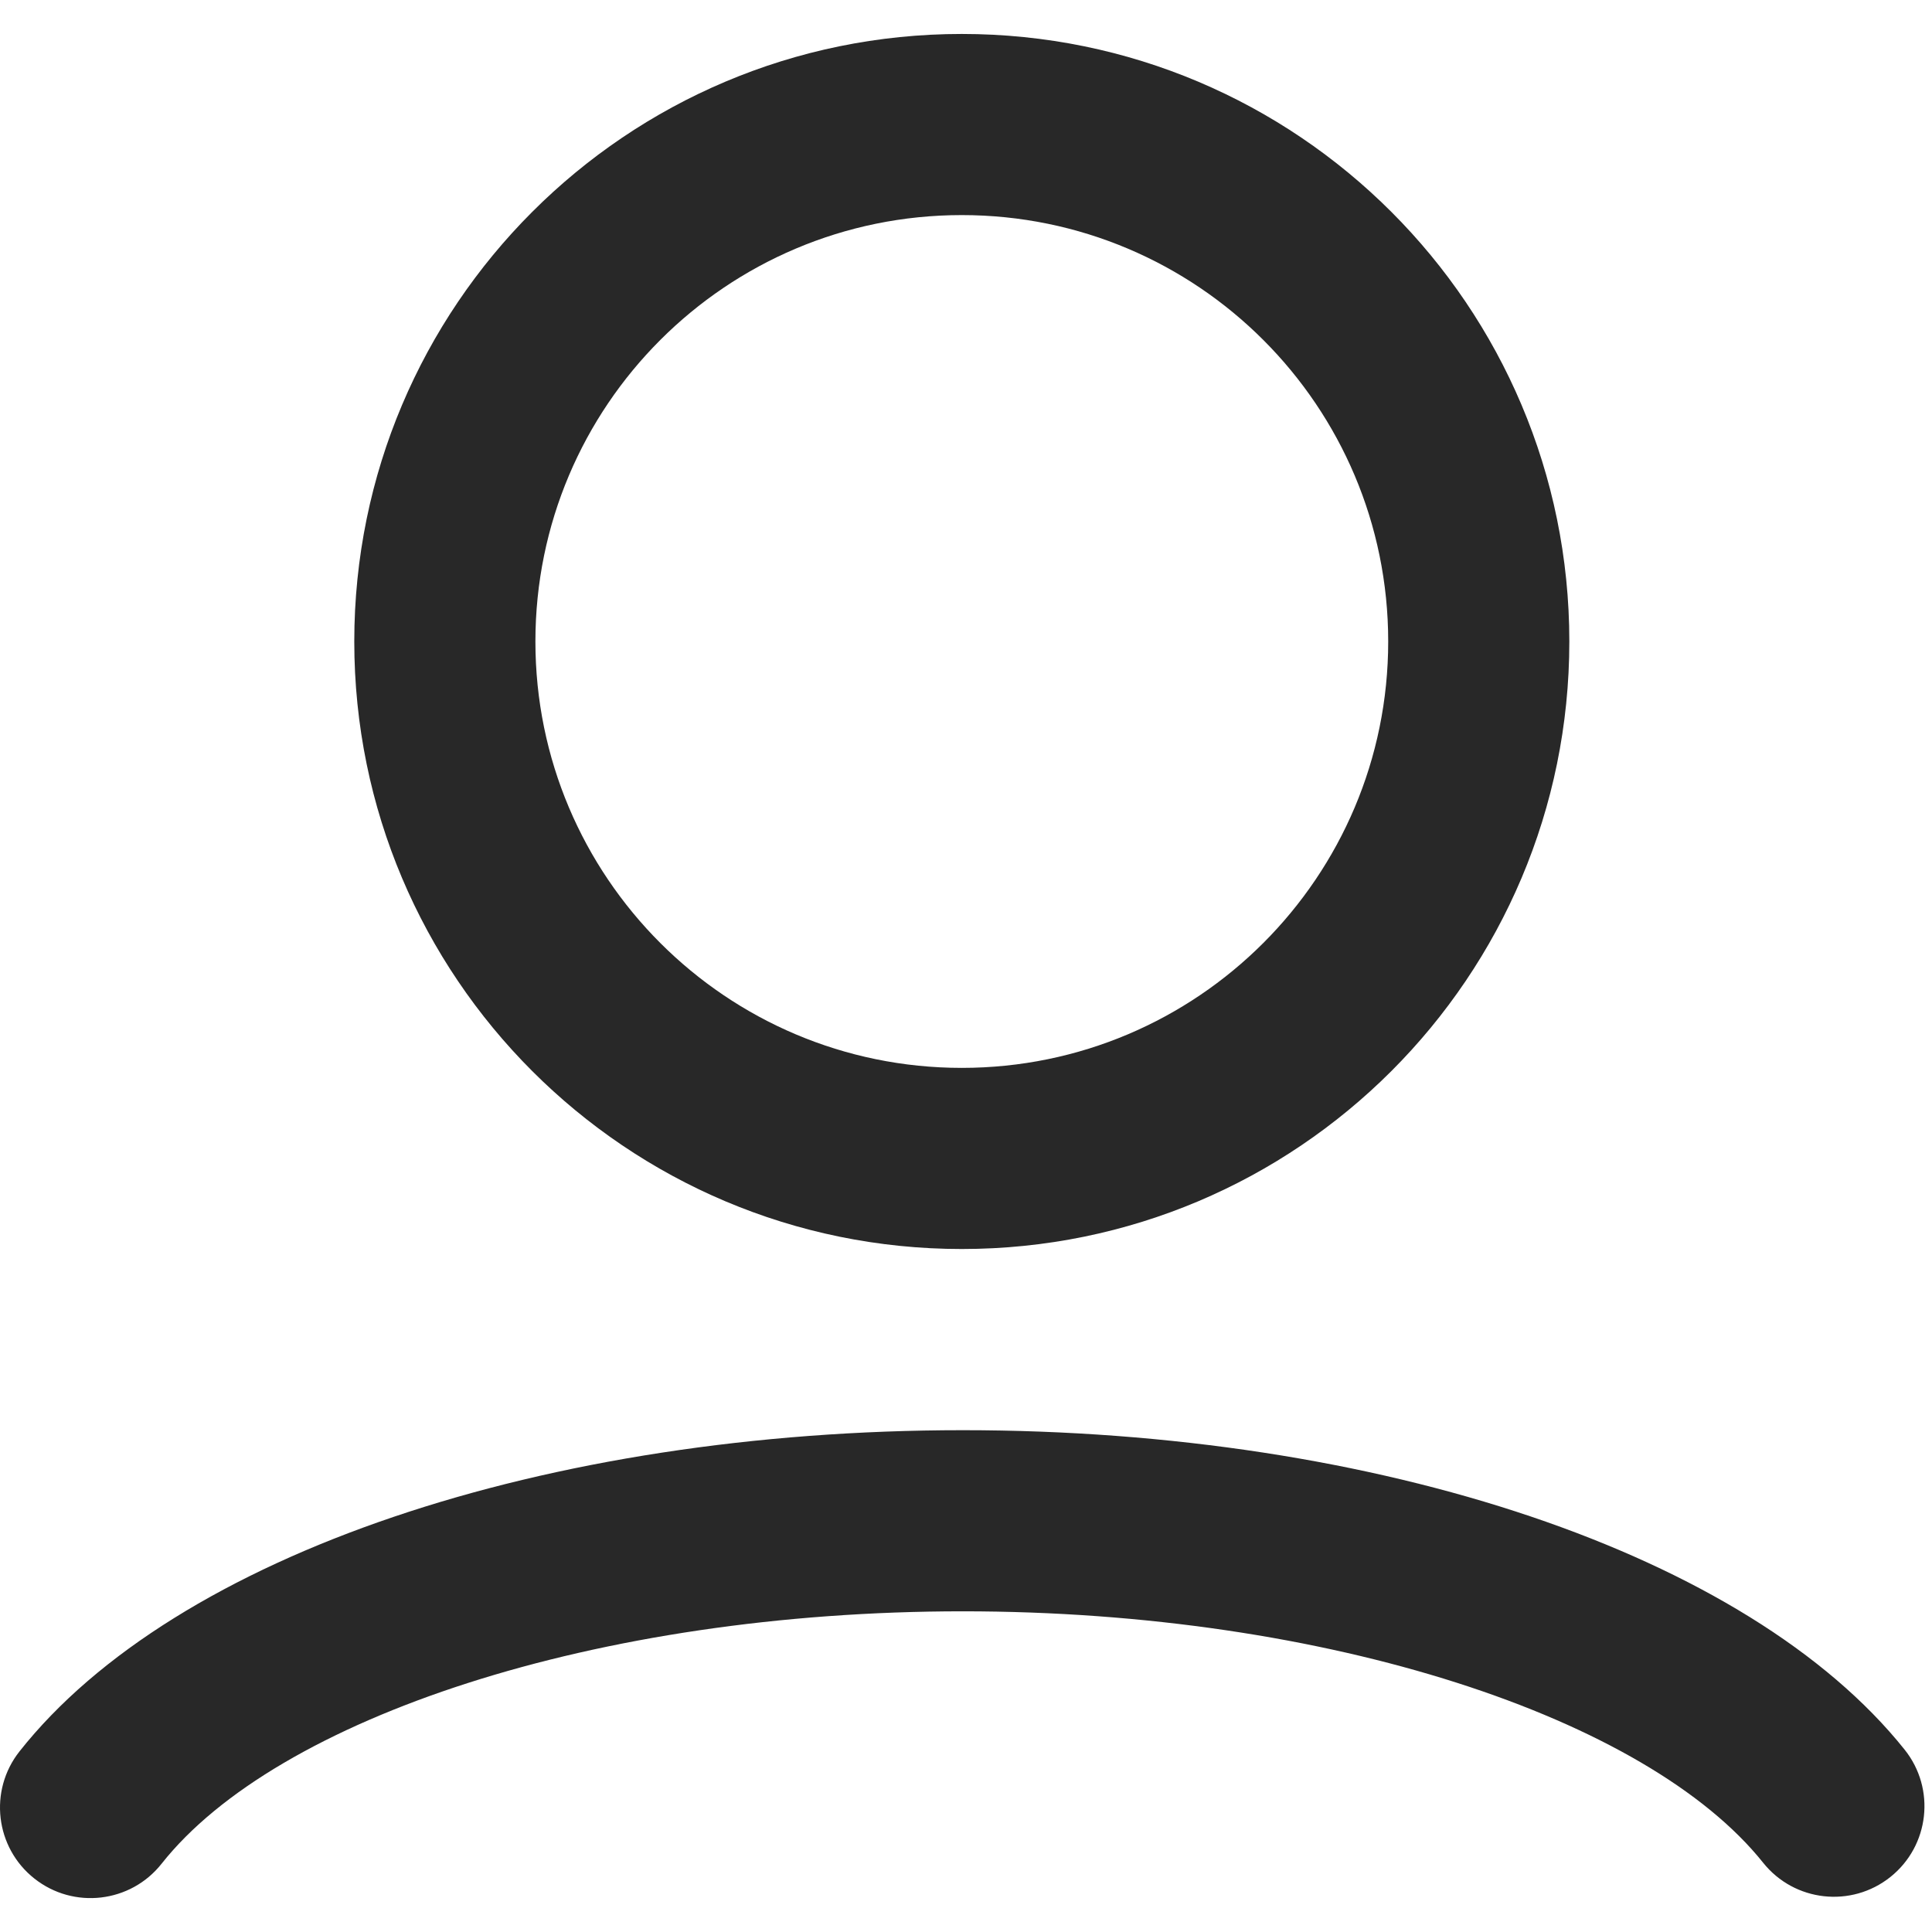
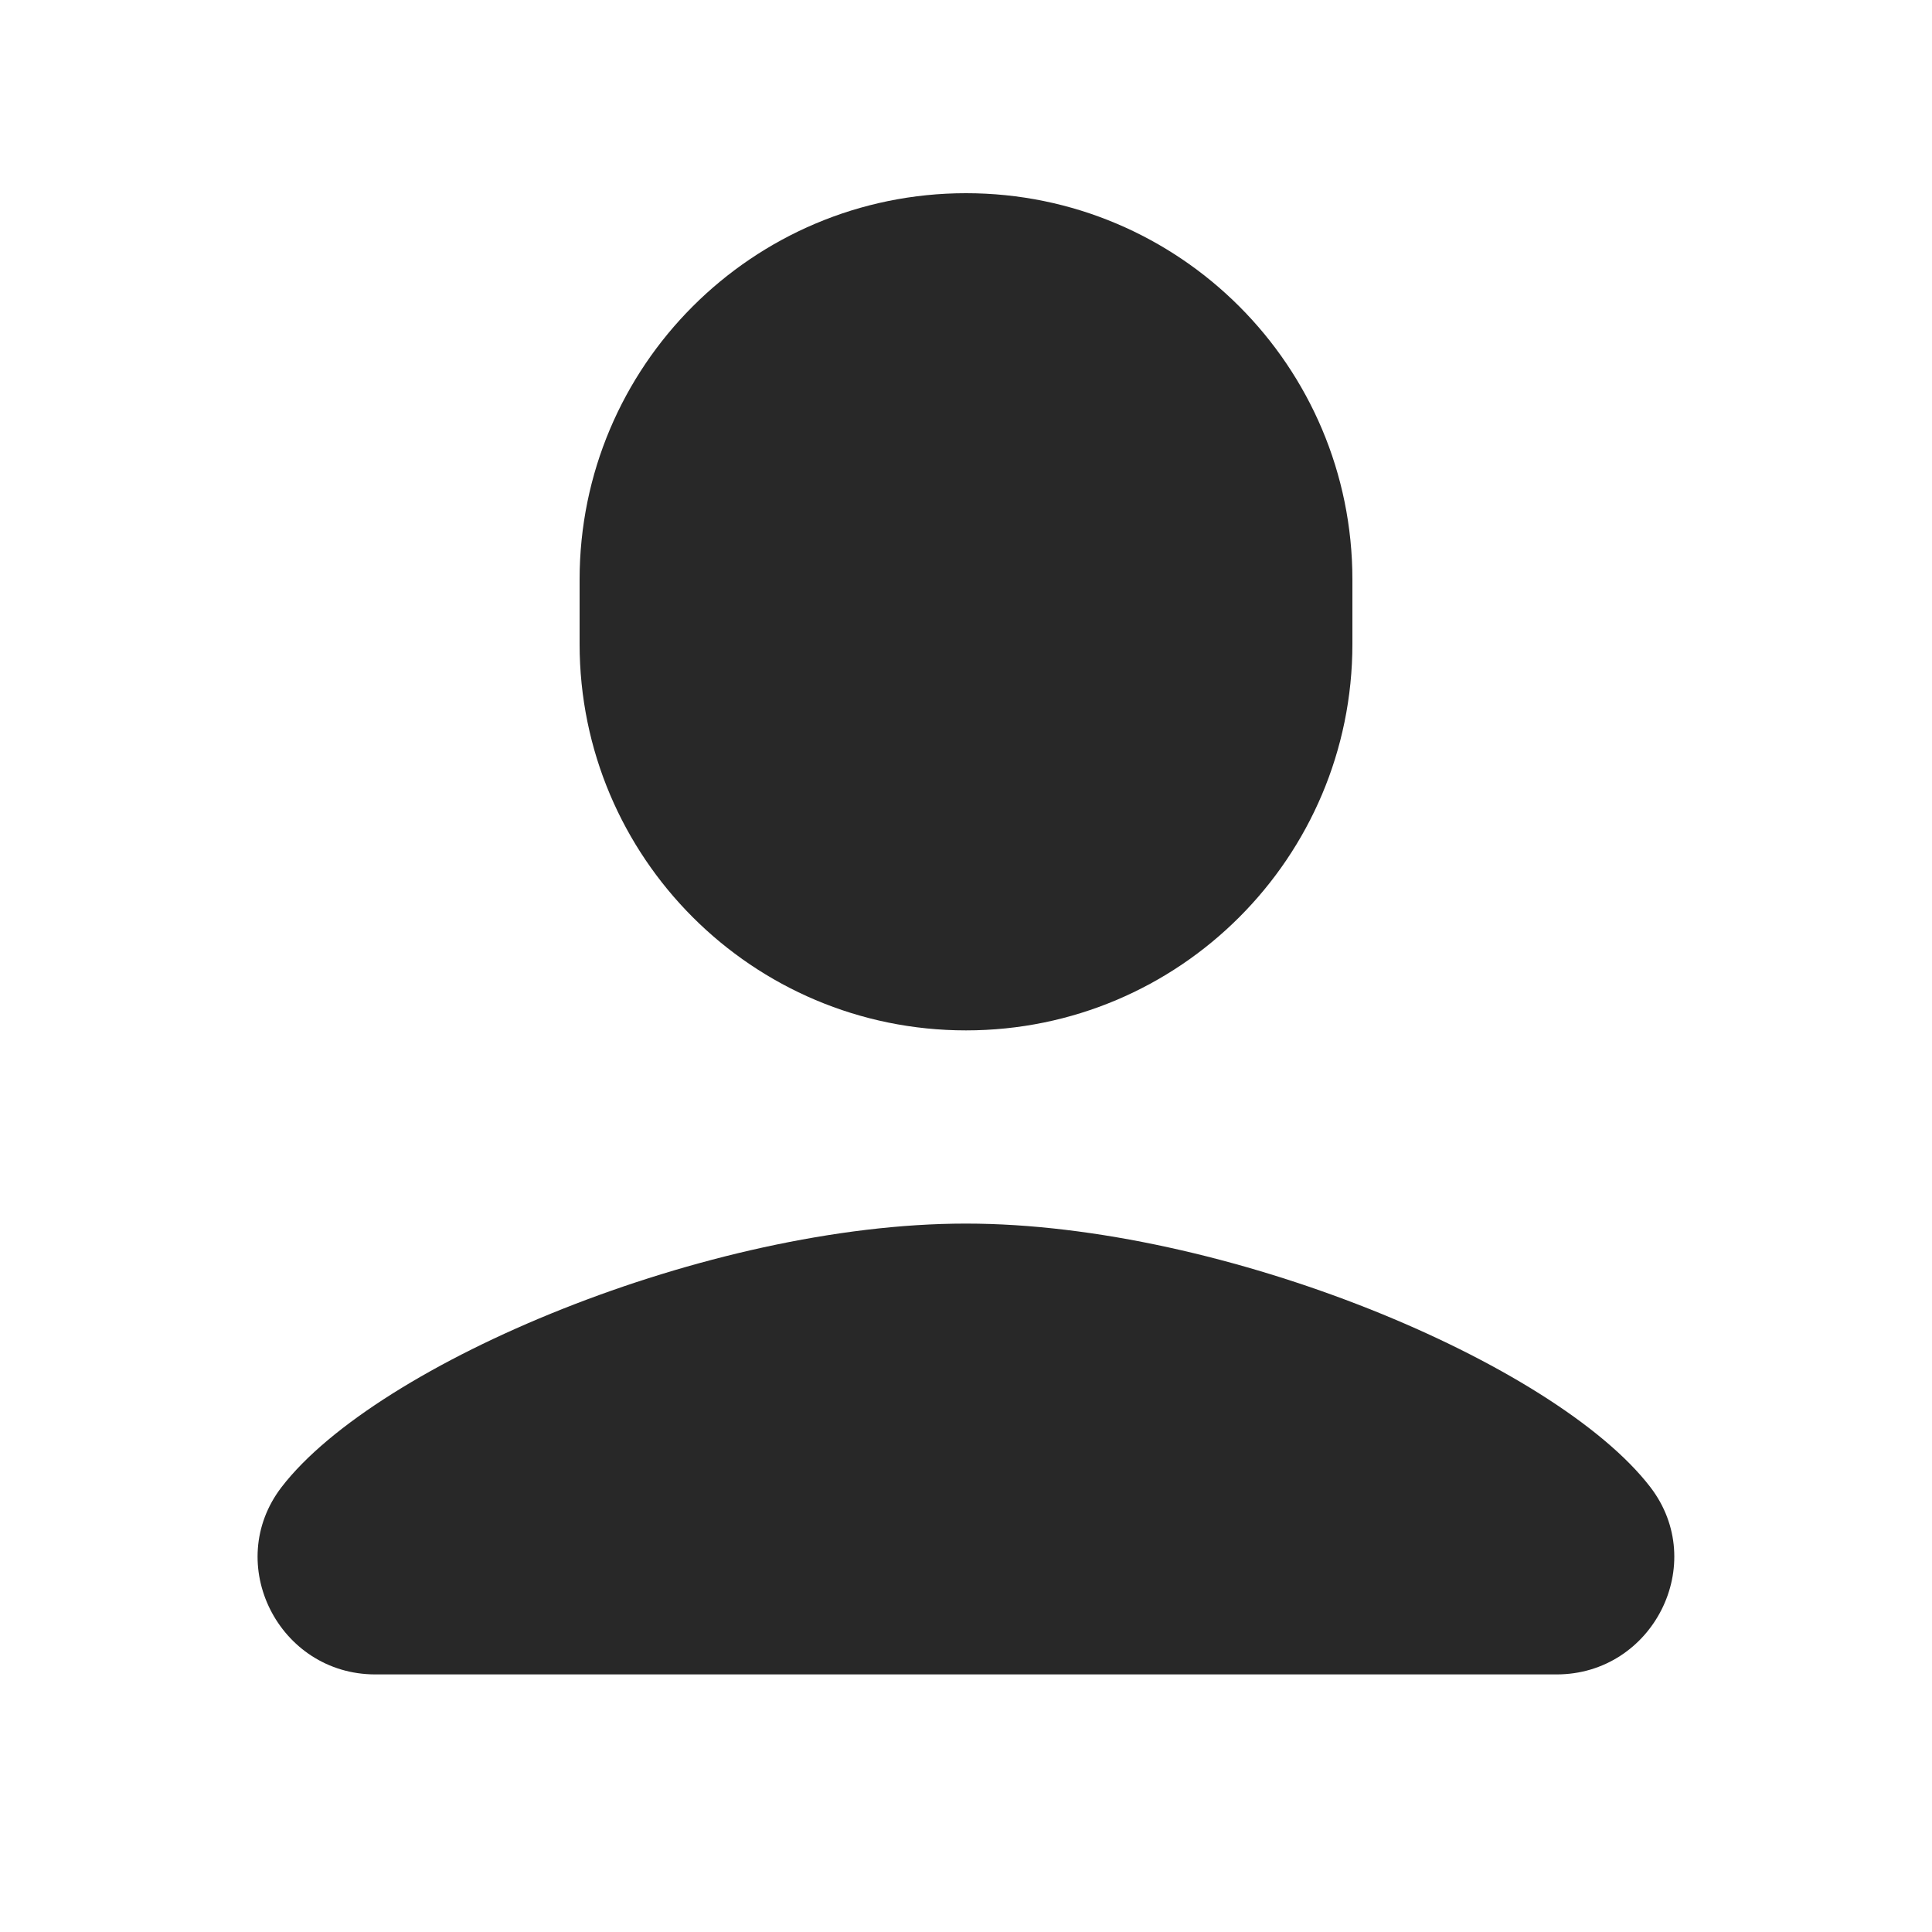
- <svg xmlns="http://www.w3.org/2000/svg" width="512px" height="512px" viewBox="0 0 512 512" version="1.1">
-   <g id="user" stroke="none" stroke-width="1" fill="none" fill-rule="evenodd">
-     <g id="Group" transform="translate(0, 9)" fill="#282828">
-       <path d="M254.888,322 C343.806,322 415.888,249.918 415.888,161 C415.888,72.082 343.806,0 254.888,0 C165.97,0 93.888,72.082 93.888,161 C93.888,249.918 165.97,322 254.888,322 Z M254.888,274 C192.48,274 141.888,223.408 141.888,161 C141.888,98.592 192.48,48 254.888,48 C317.296,48 367.888,98.592 367.888,161 C367.888,223.408 317.296,274 254.888,274 Z" id="Oval" />
-       <path d="M504.756,454.689 C463.297,402.763 365.155,370.015 255.14,370.015 C144.806,370.015 46.431,402.951 5.175,455.13 C-3.046,465.527 -1.282,480.62 9.116,488.841 C19.513,497.062 34.606,495.298 42.827,484.9 C73.274,446.393 158.035,418.015 255.14,418.015 C351.995,418.015 436.589,446.243 467.246,484.639 C475.516,494.997 490.618,496.689 500.976,488.419 C511.334,480.149 513.026,465.047 504.756,454.689 Z" id="Shape" />
-     </g>
+ <svg xmlns="http://www.w3.org/2000/svg" width="40" height="40" viewBox="0 0 40 40" fill="none">
+   <g id="user">
+     <path id="Vector" d="M20 4C15.581 4 12 7.581 12 12V13.333C12 17.752 15.581 21.333 20 21.333C24.419 21.333 28 17.752 28 13.333V12C28 7.581 24.419 4 20 4ZM19.997 25.333C14.656 25.333 7.803 28.223 5.831 30.787C4.612 32.372 5.772 34.667 7.771 34.667H32.227C34.225 34.667 35.385 32.372 34.167 30.787C32.195 28.224 25.339 25.333 19.997 25.333Z" fill="#282828" />
  </g>
</svg>
